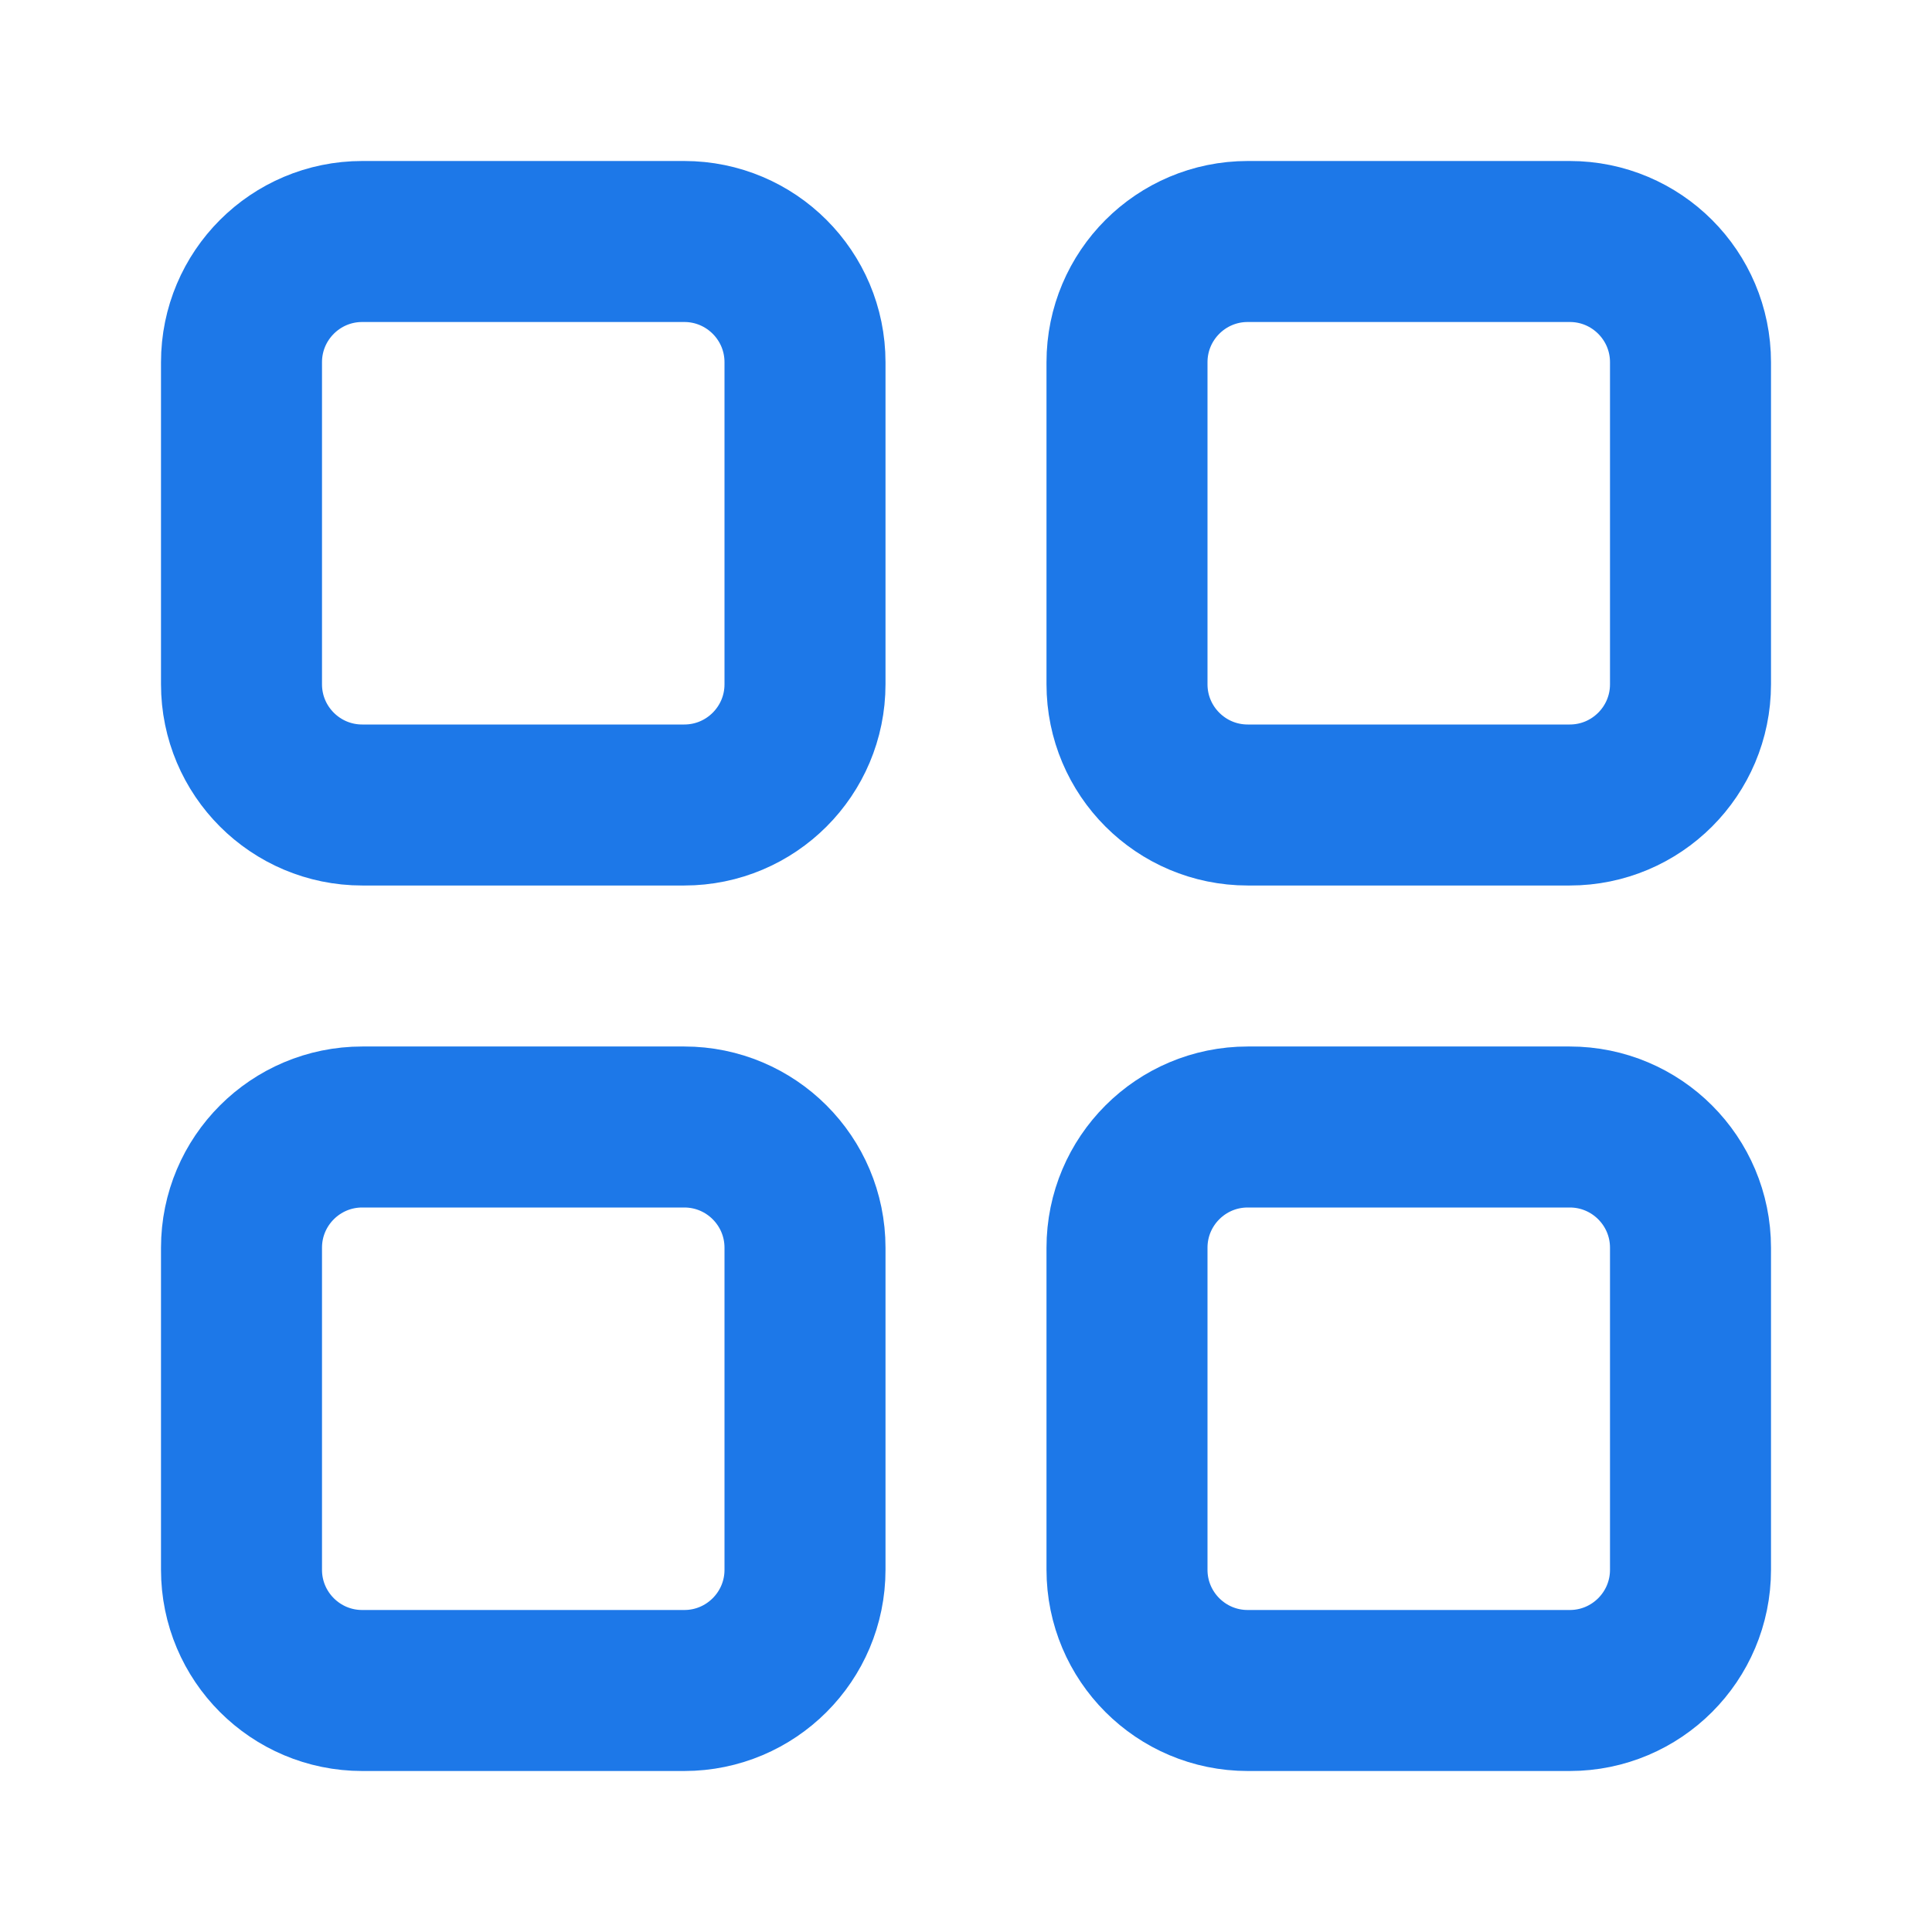
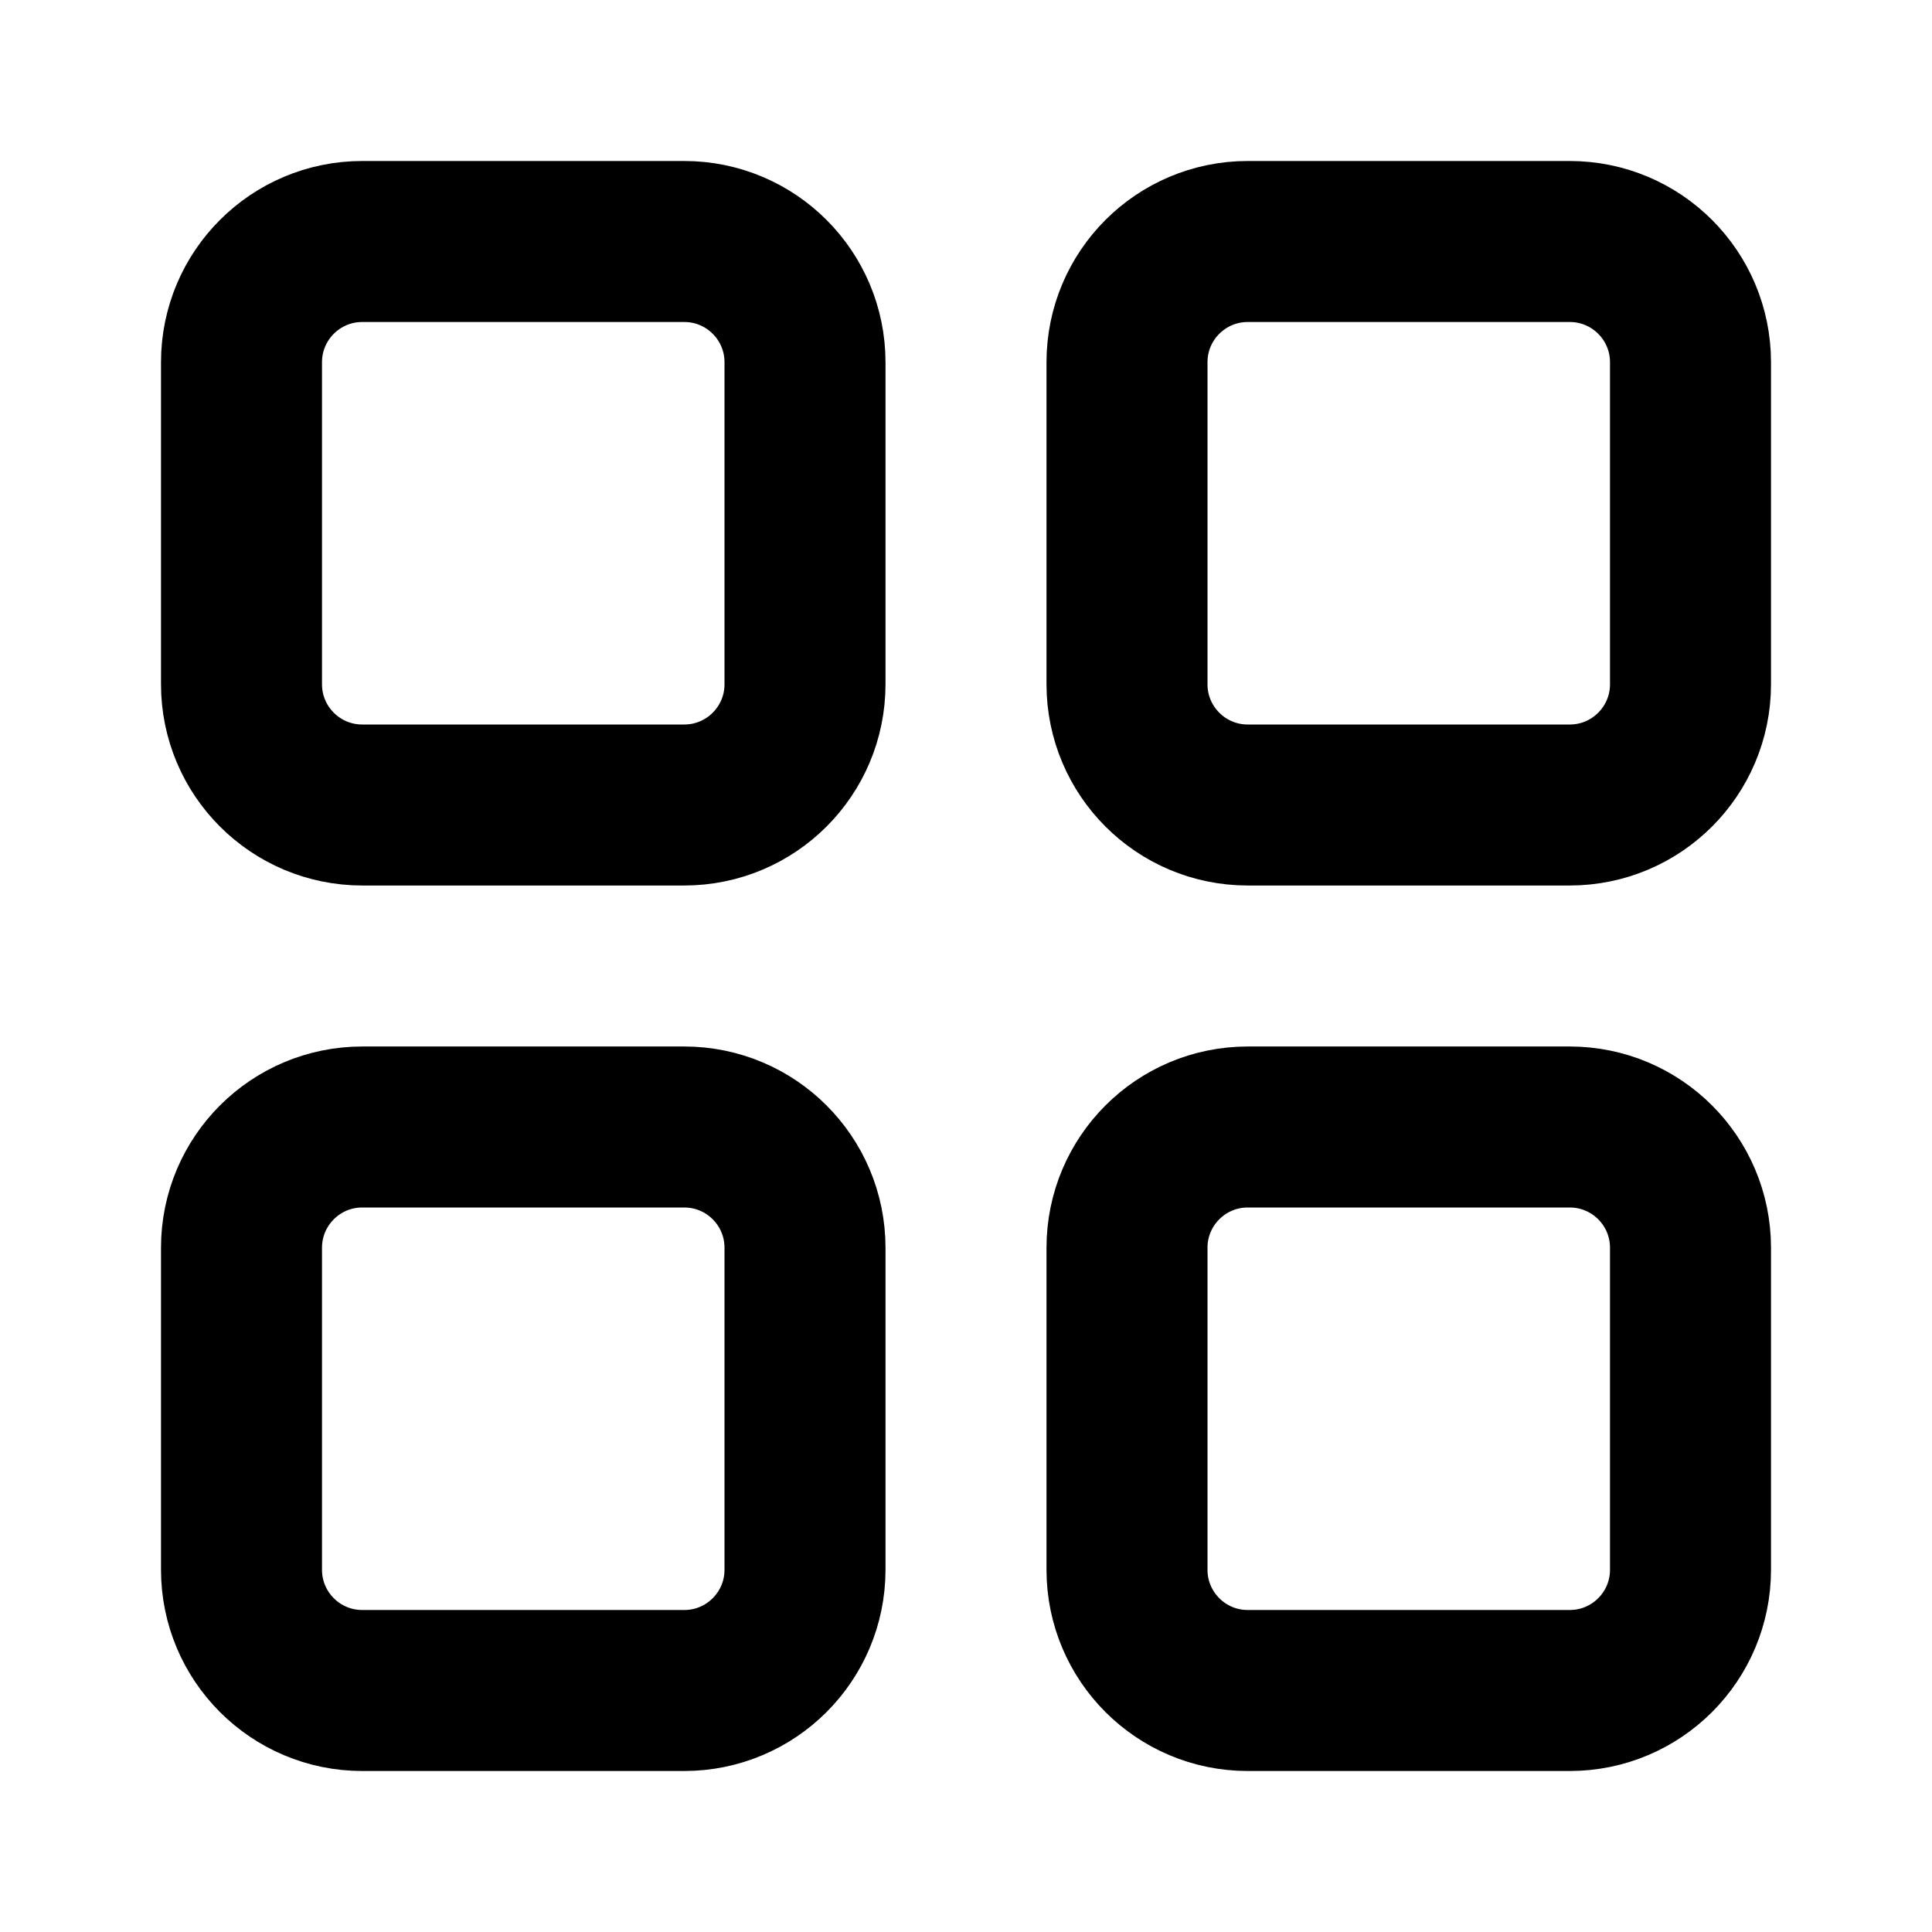
- <svg xmlns="http://www.w3.org/2000/svg" viewBox="0 0 24 24" width="24" height="24" fill="none" stroke="currentColor" stroke-width="2" stroke-linecap="round" stroke-linejoin="round" style="color:#1D78E8">
+ <svg xmlns="http://www.w3.org/2000/svg" viewBox="0 0 24 24" width="24" height="24" fill="none" stroke="currentColor" stroke-width="2" stroke-linecap="round" stroke-linejoin="round">
  <rect x="3" y="3" width="7" height="7" rx="1.5" />
  <rect x="14" y="3" width="7" height="7" rx="1.5" />
  <rect x="3" y="14" width="7" height="7" rx="1.5" />
  <rect x="14" y="14" width="7" height="7" rx="1.5" />
</svg>
